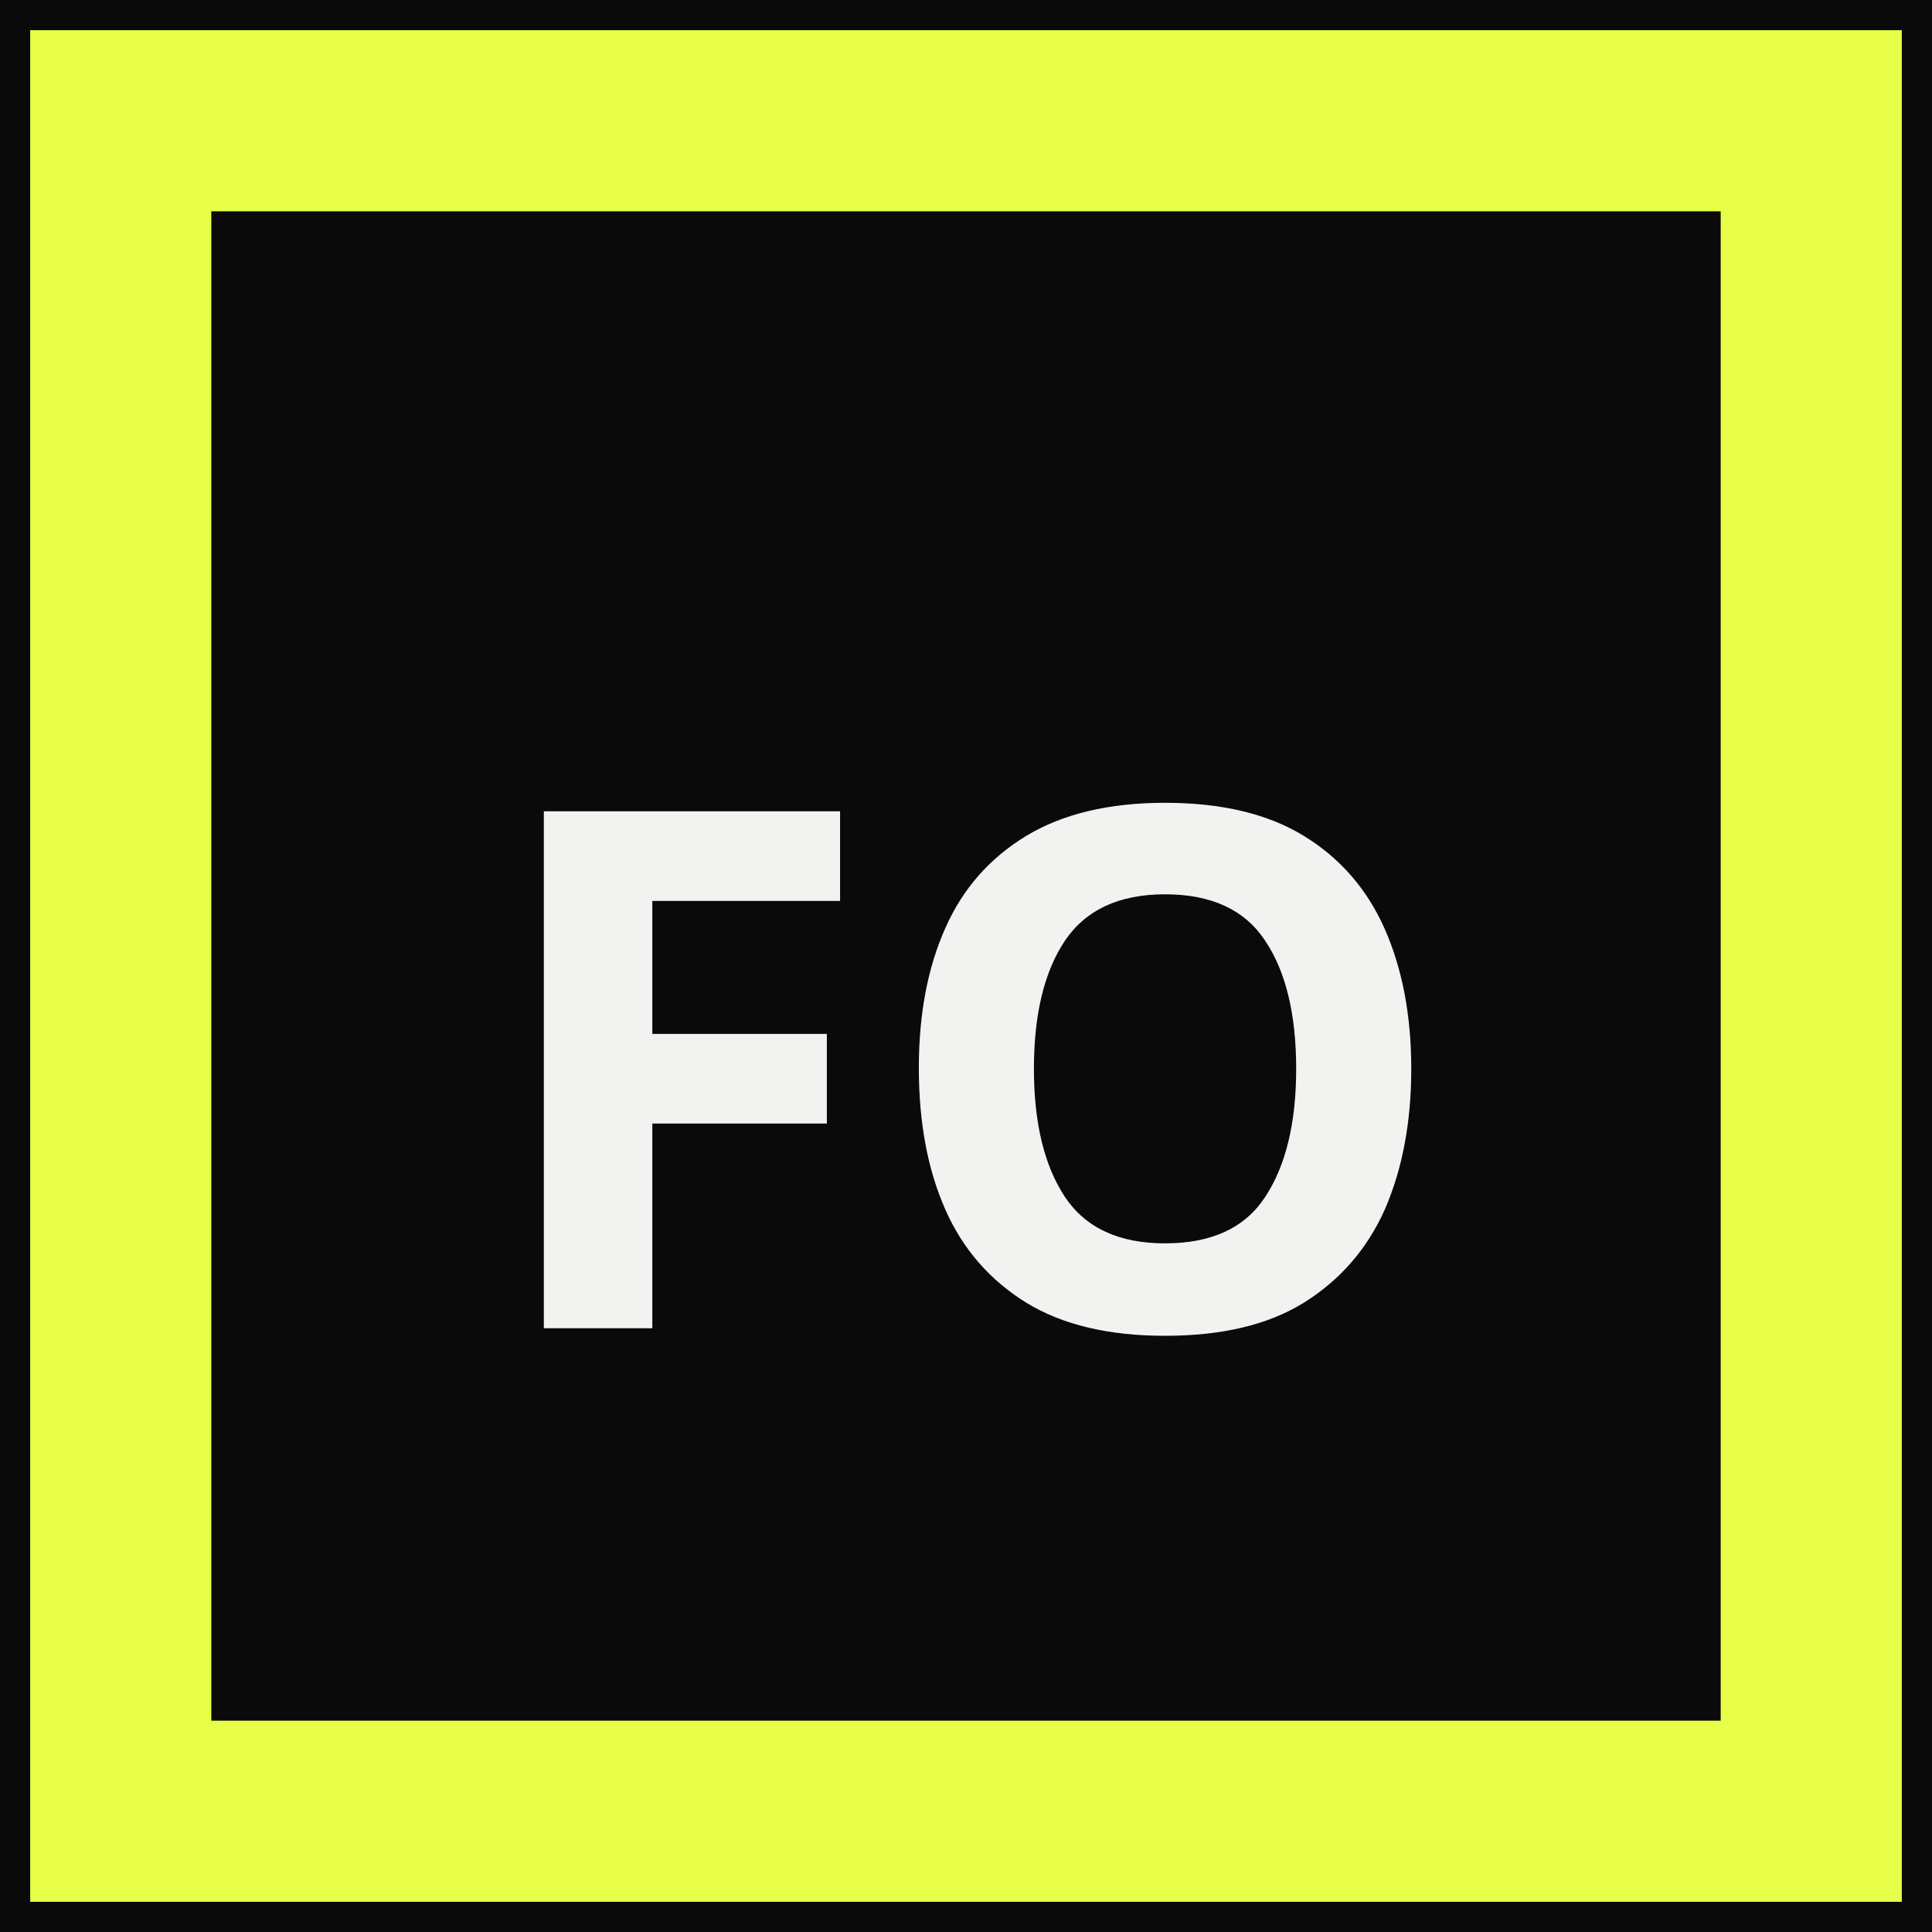
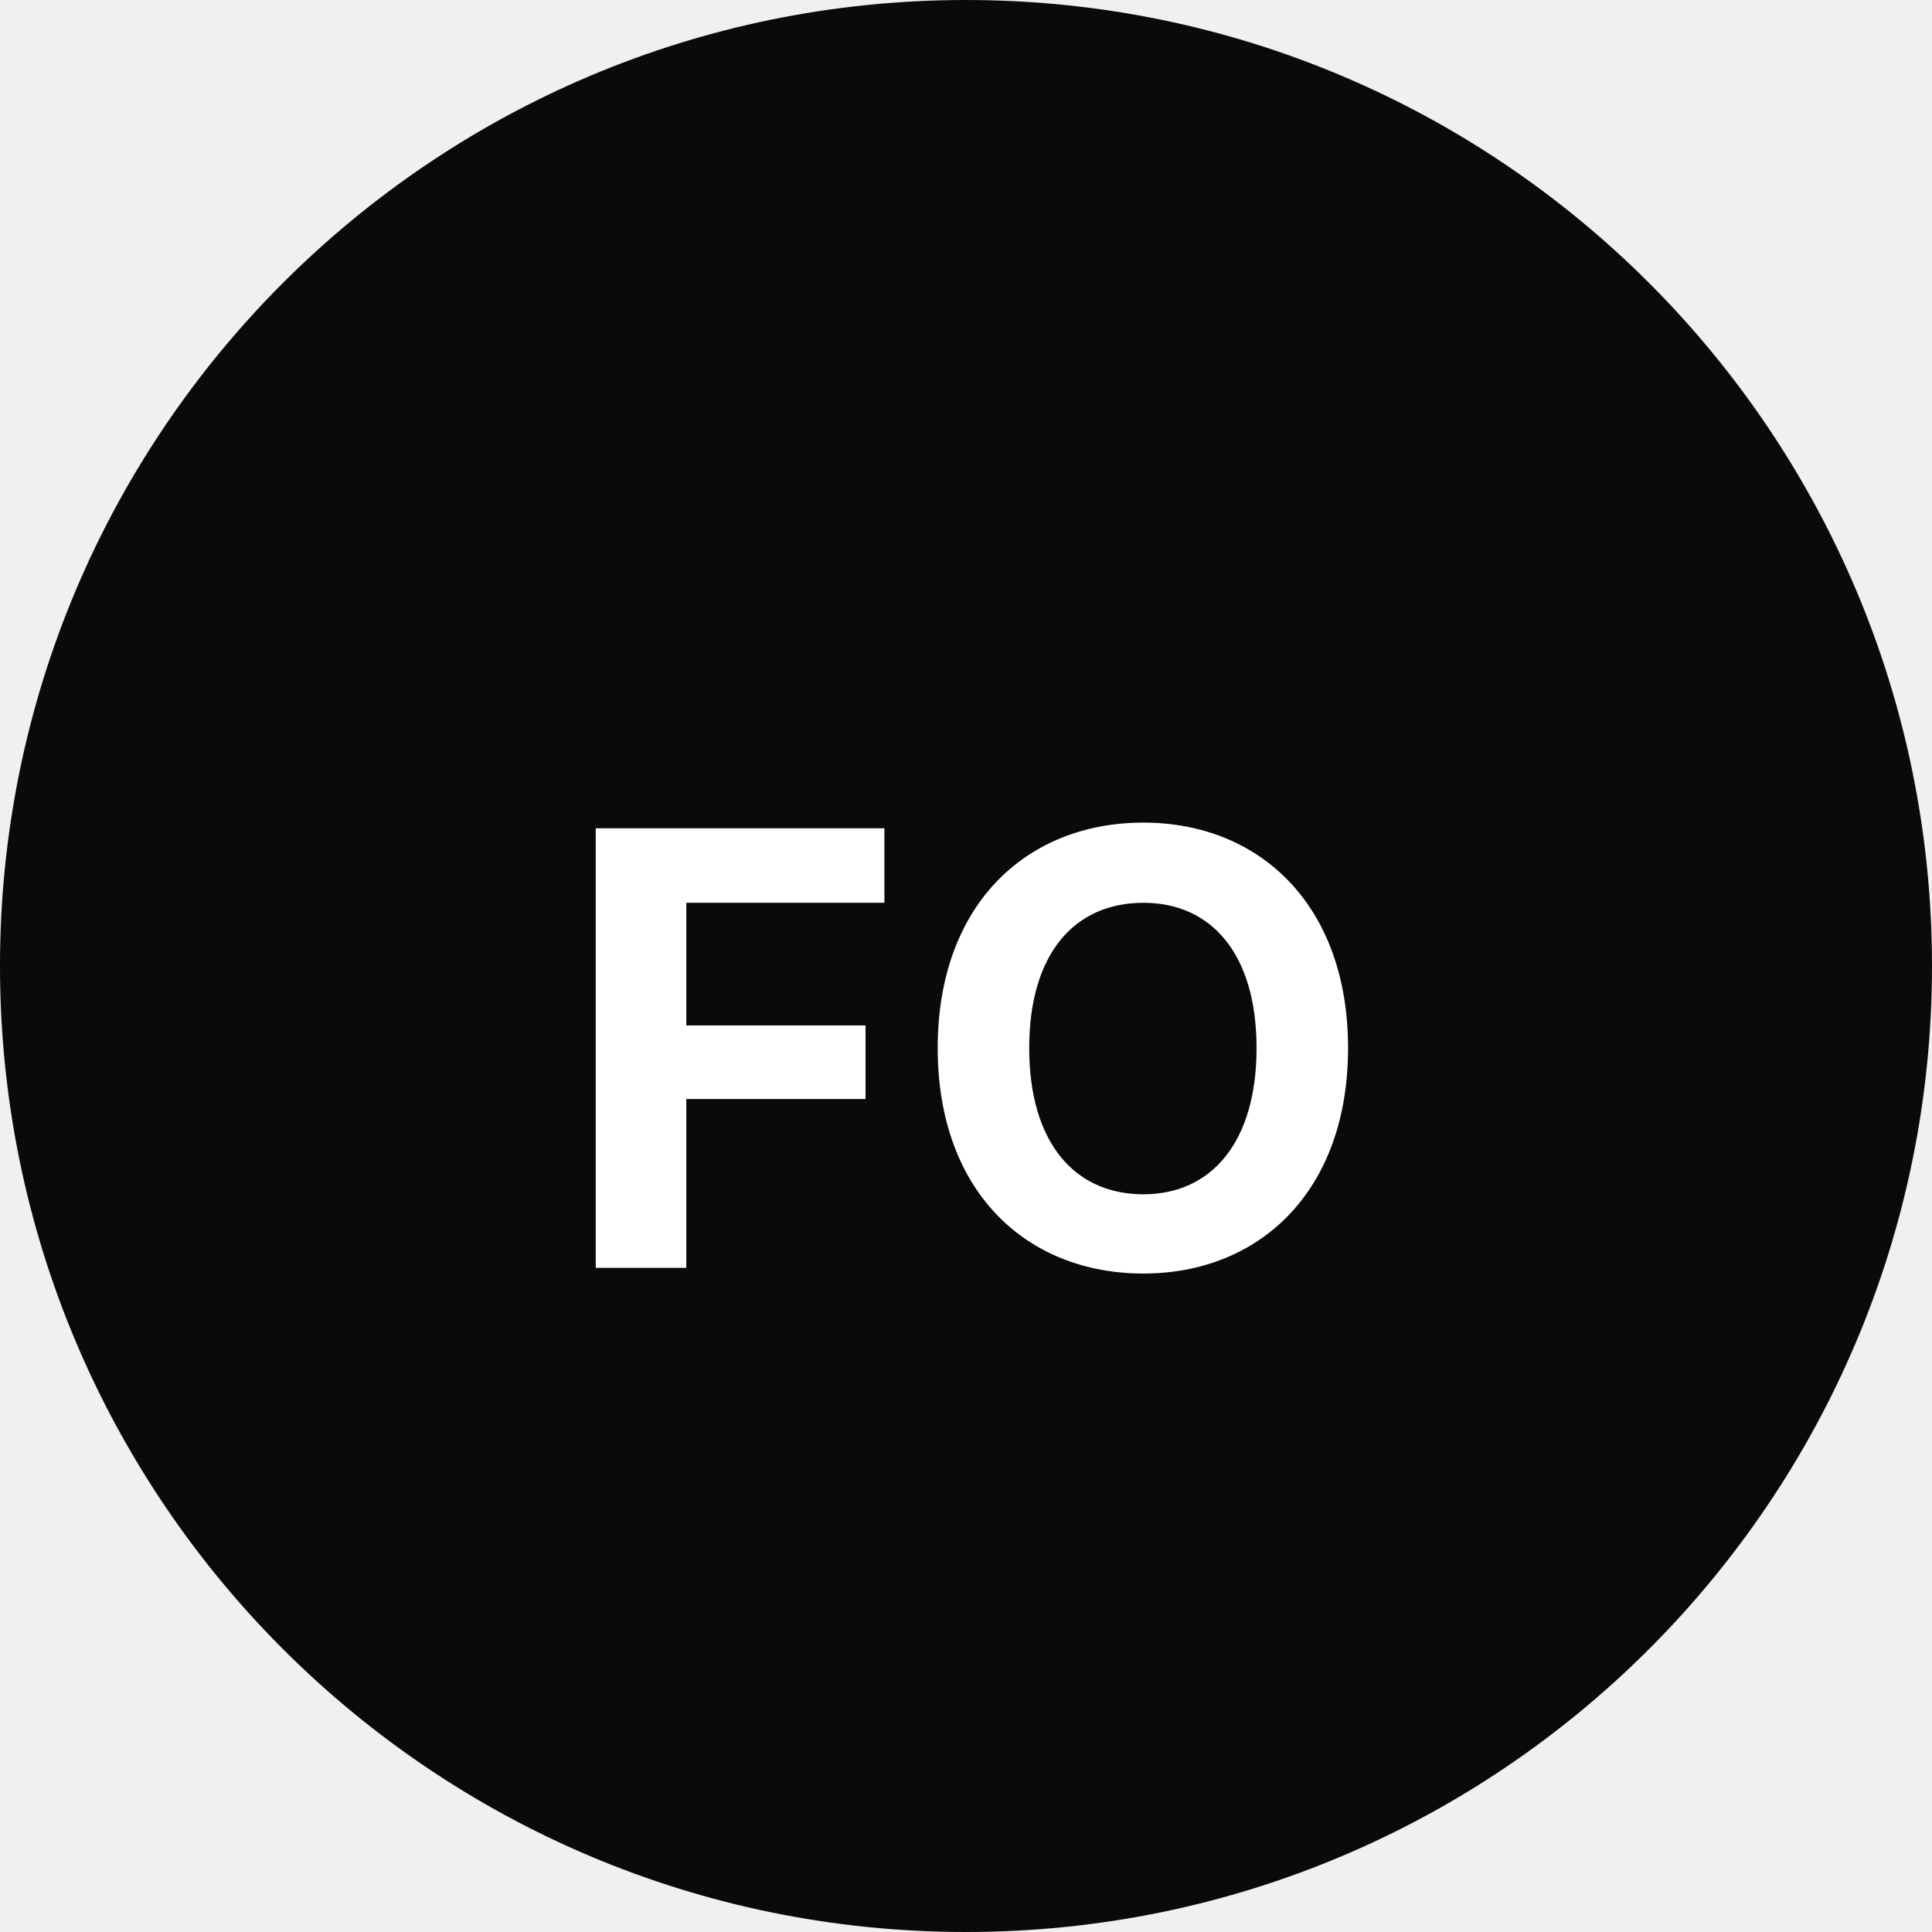
<svg xmlns="http://www.w3.org/2000/svg" viewBox="0 0 32 32">
-   <rect width="32" height="32" fill="#0a0a0a" />
-   <rect x="2" y="2" width="28" height="28" fill="none" stroke="#e8ff47" stroke-width="3" />
-   <text x="16" y="22" text-anchor="middle" font-family="Arial Black, Impact, sans-serif" font-size="12" font-weight="900" fill="#f2f2f0">FO</text>
+   <rect width="32" height="32" rx="16" fill="#0a0a0a" />
+   <text x="16" y="21" text-anchor="middle" font-family="system-ui, -apple-system, sans-serif" font-size="10" font-weight="700" fill="#ffffff">FO</text>
</svg>
